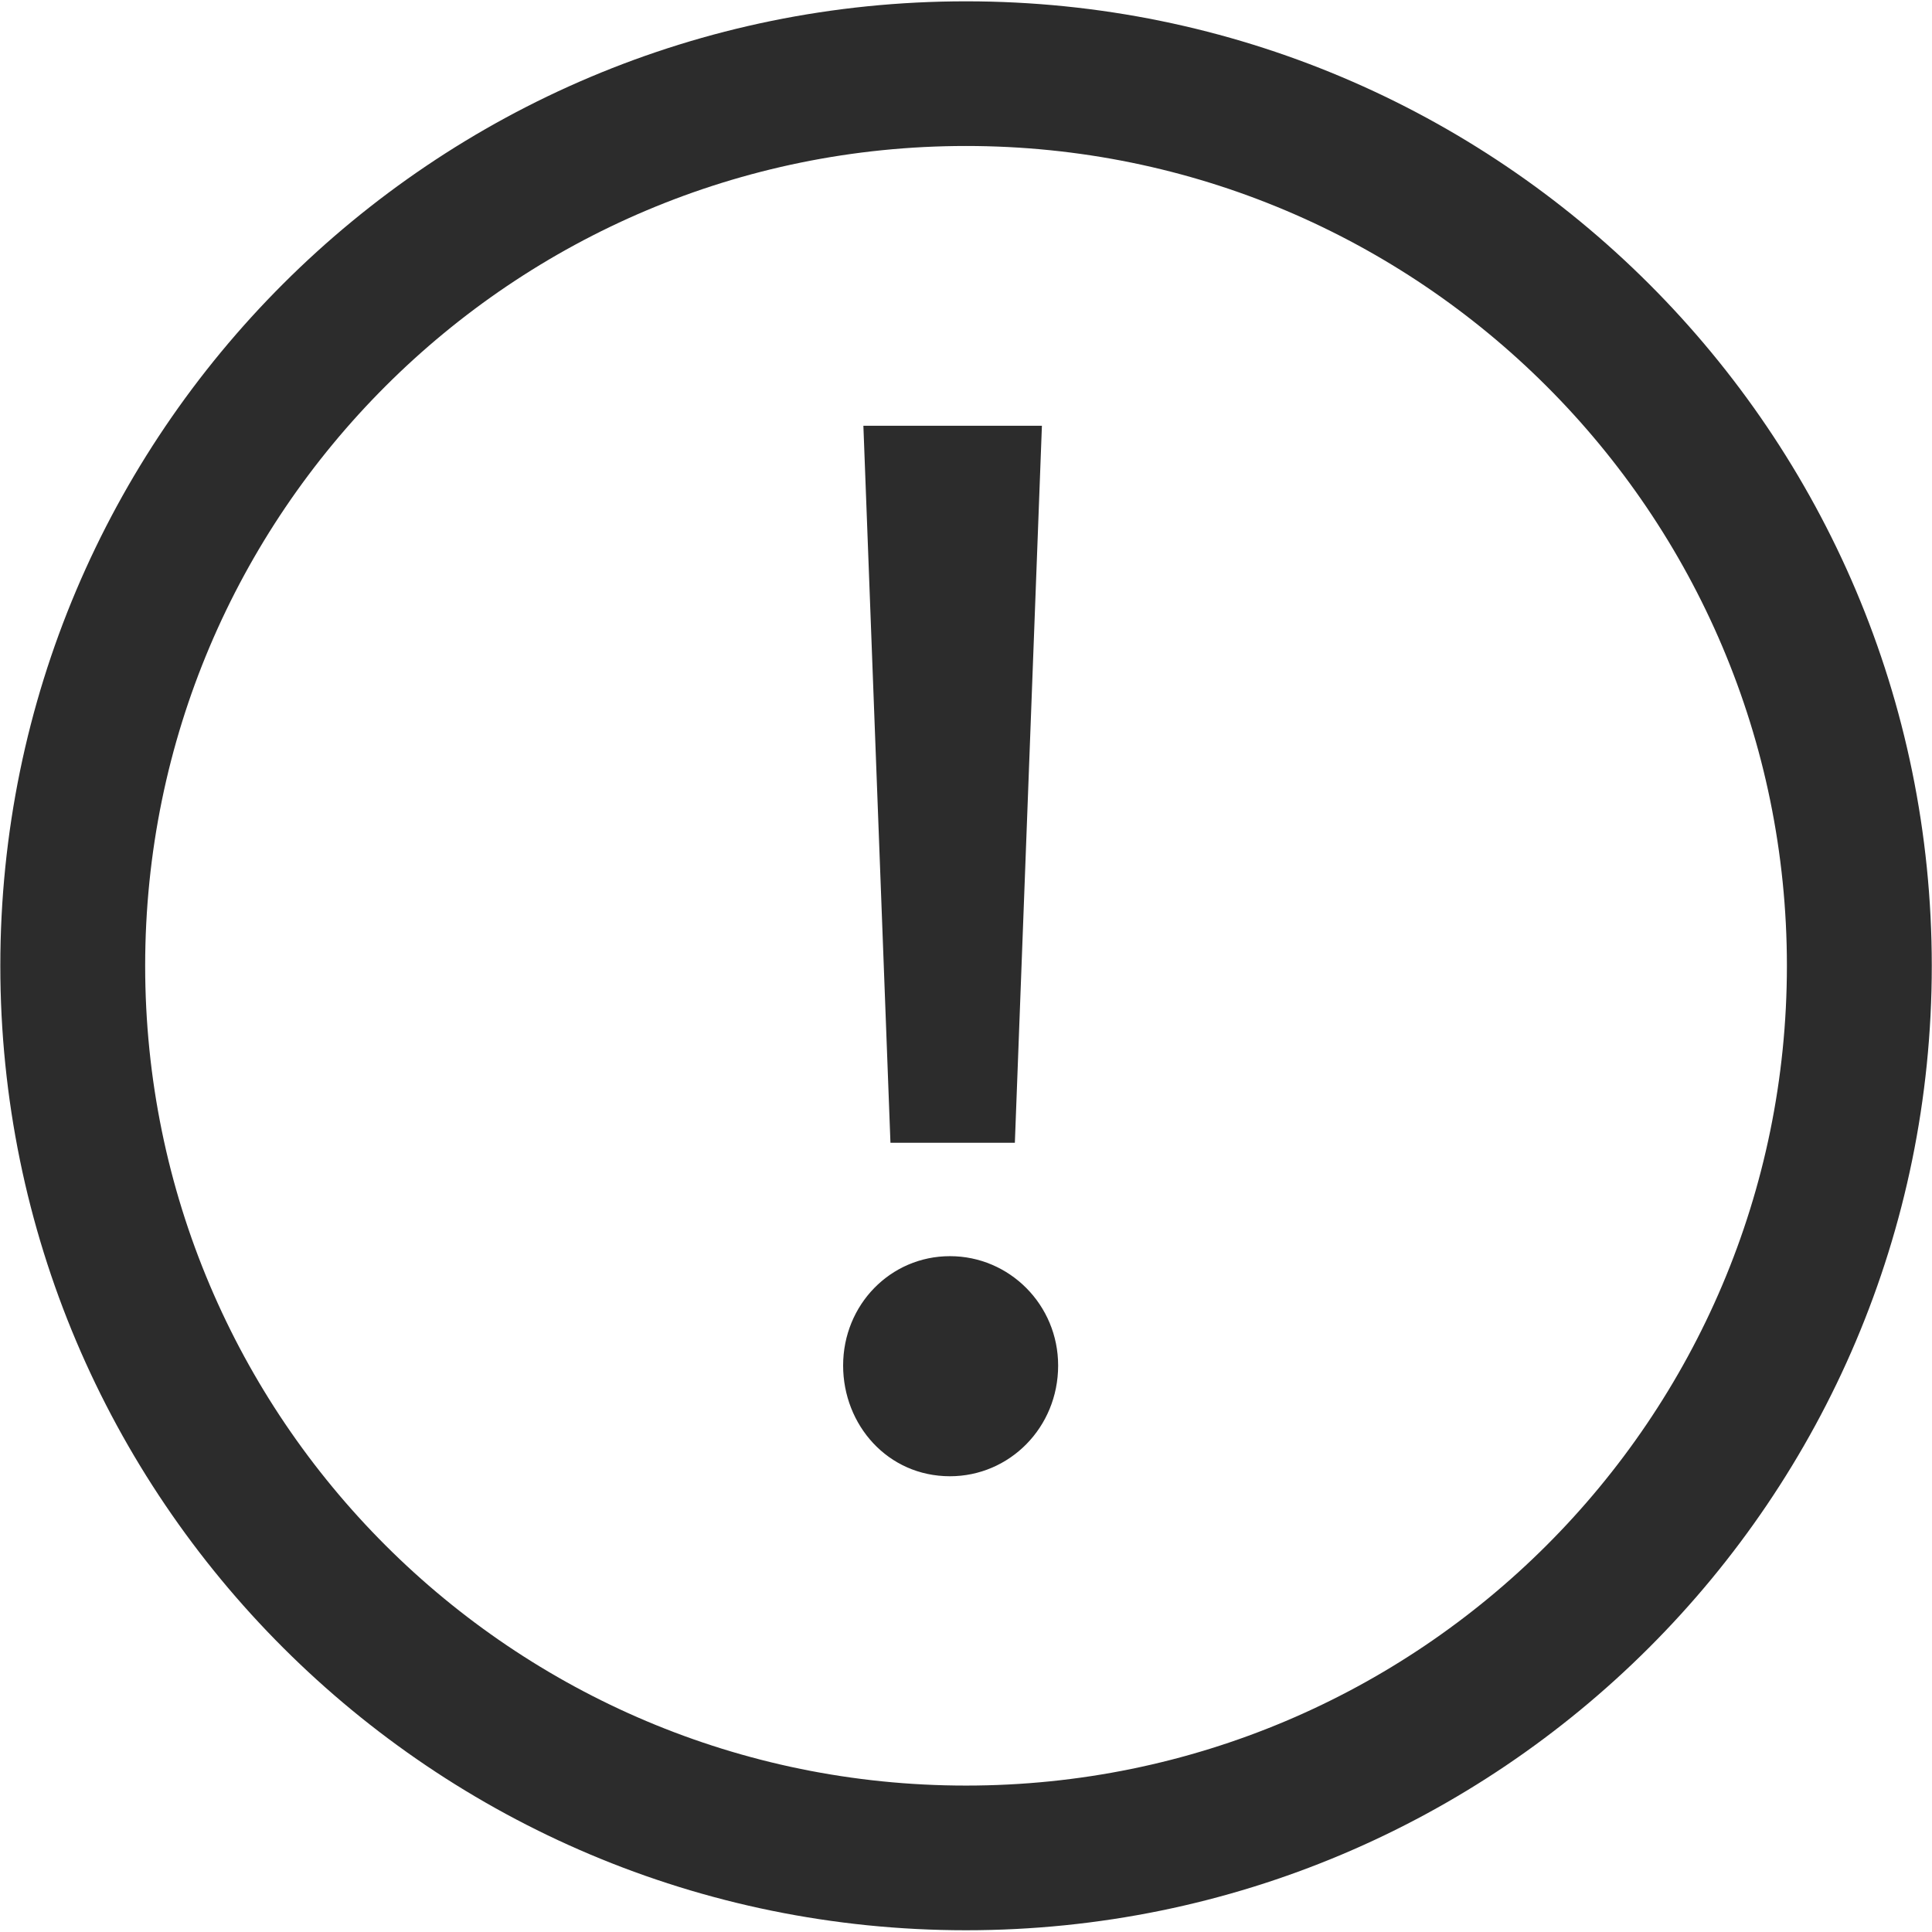
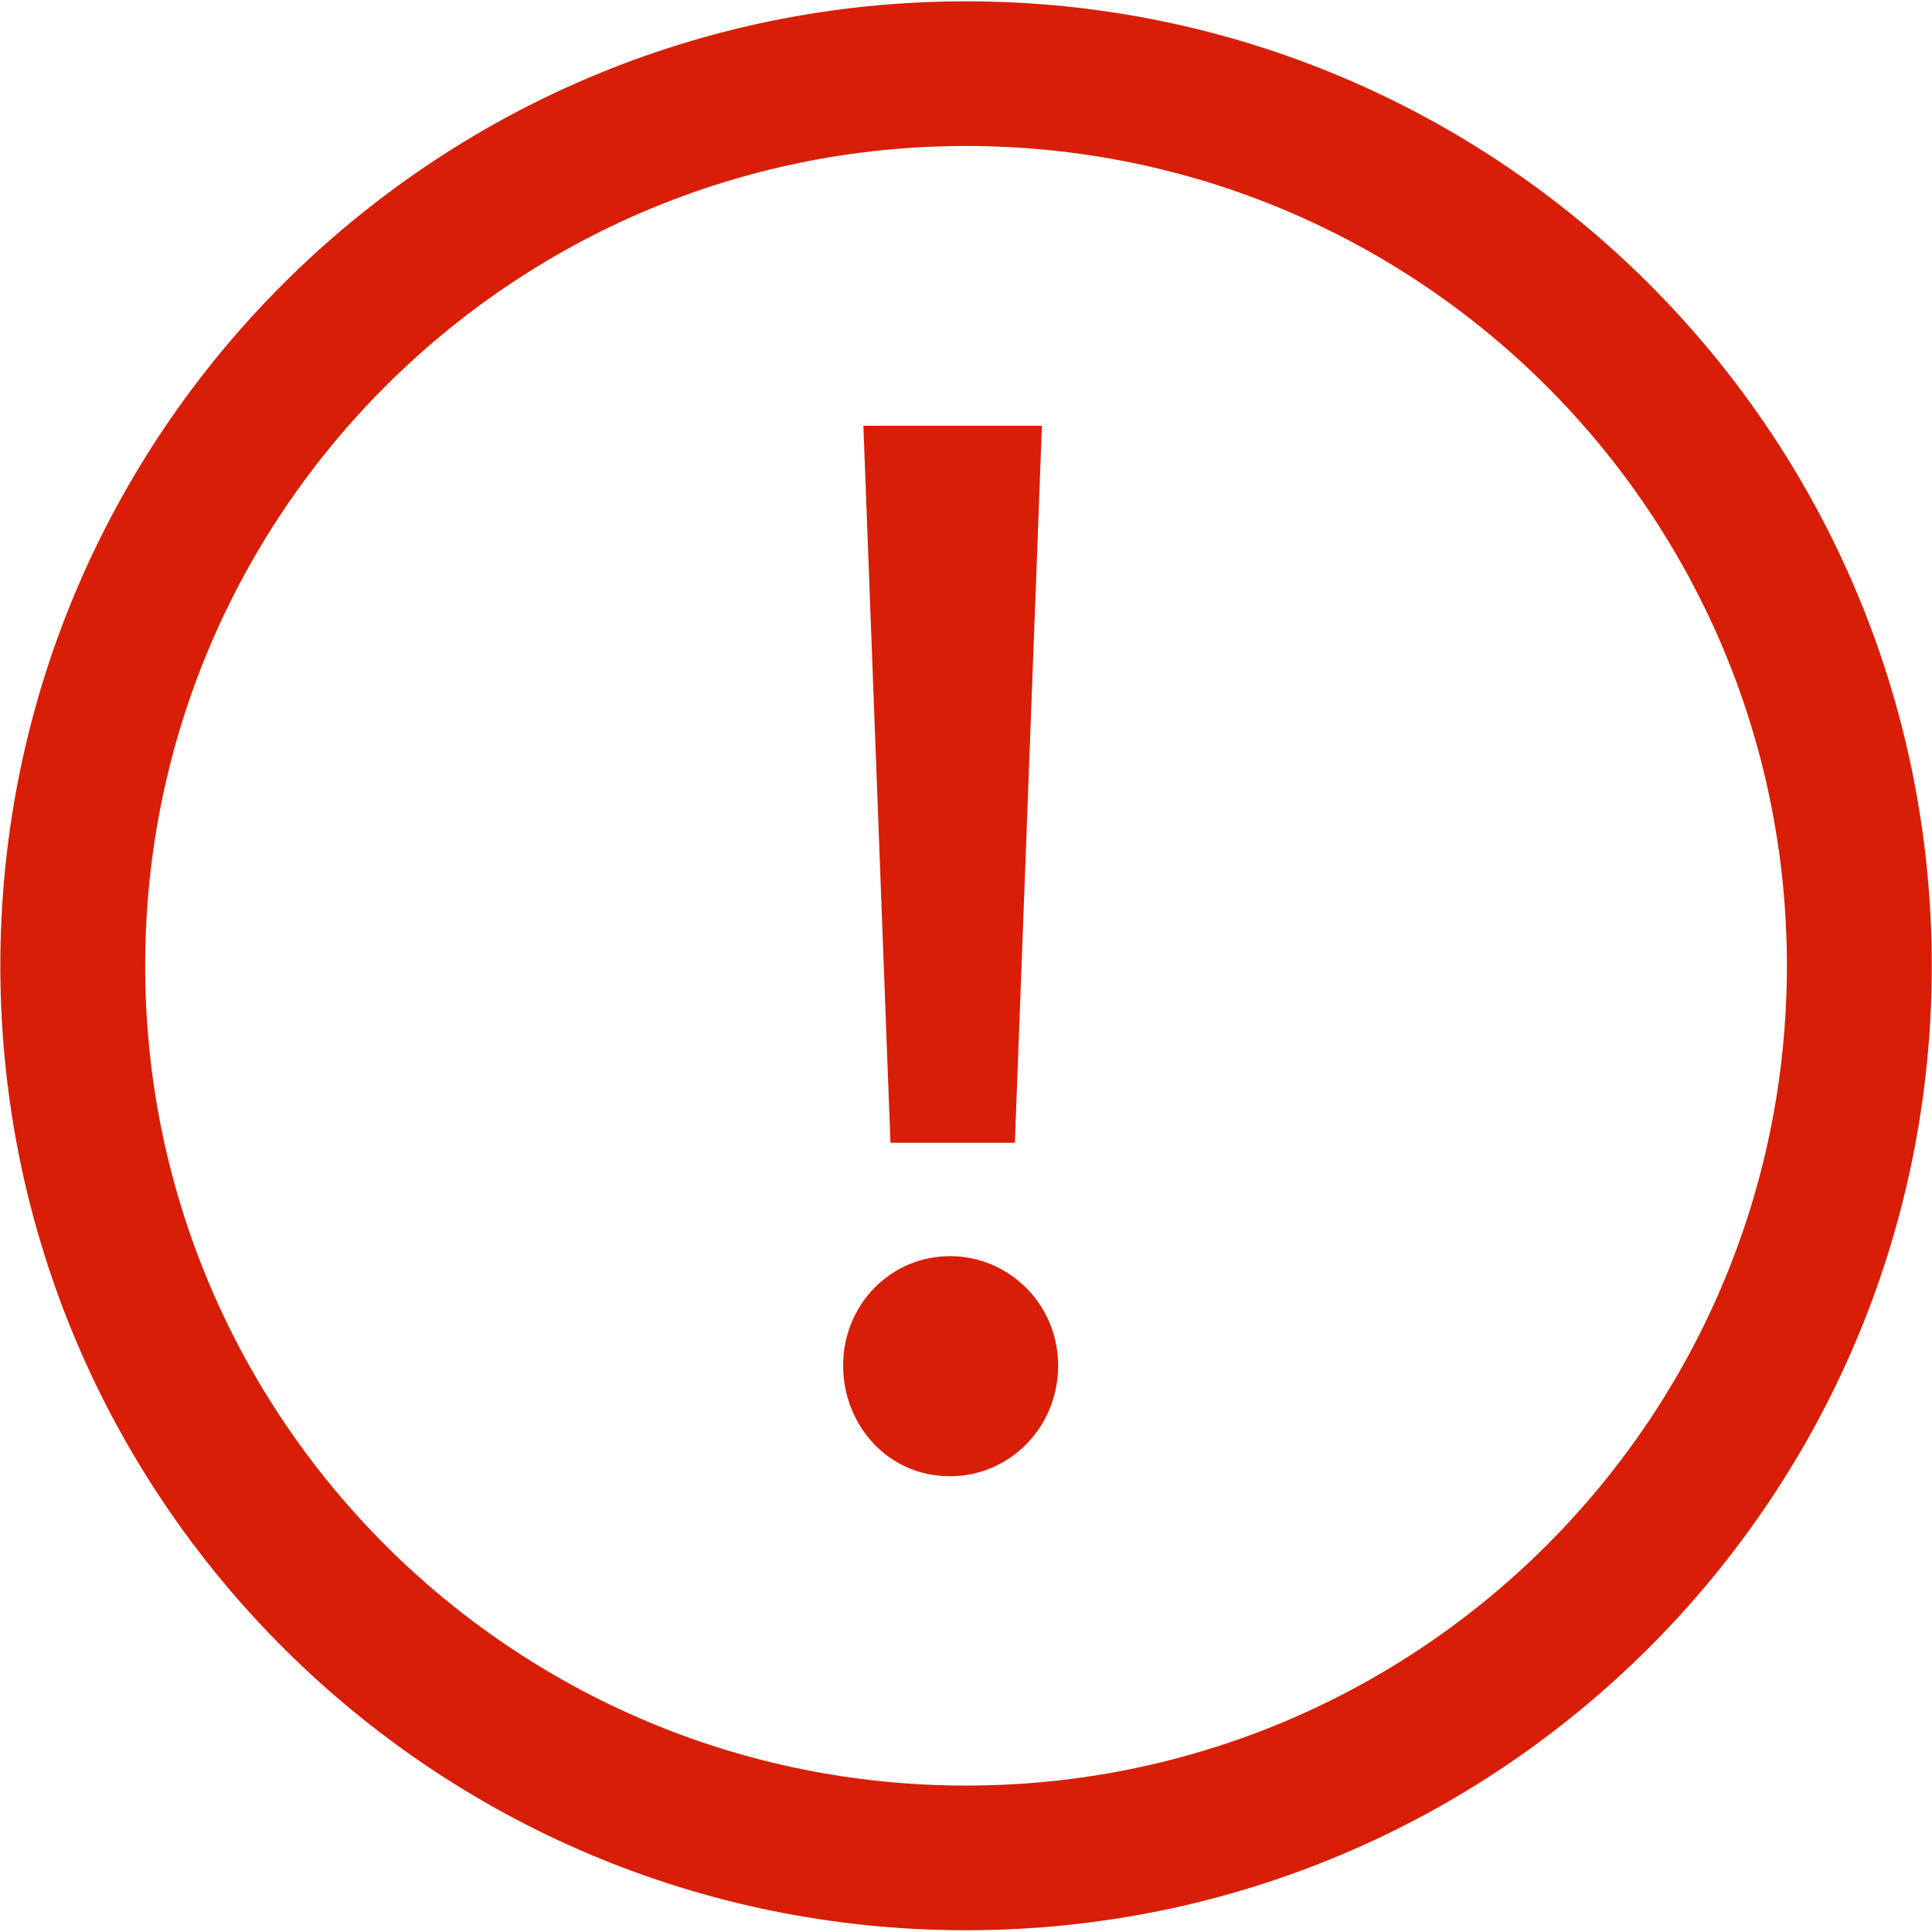
- <svg xmlns="http://www.w3.org/2000/svg" t="1733142817096" class="icon" viewBox="0 0 1024 1024" version="1.1" p-id="3165" width="200" height="200">
-   <path d="M512.02 0.7C229.341 0.7 0.169 229.561 0.169 511.883 0.169 794.206 229.341 1023.072 512.02 1023.072 794.708 1023.072 1023.884 794.207 1023.884 511.883 1023.883 229.561 794.708 0.7 512.02 0.7L512.02 0.7 512.02 0.7ZM512.02 946.392C271.736 946.392 76.942 751.847 76.942 511.885 76.942 271.906 271.736 77.373 512.02 77.373 752.301 77.373 947.096 271.906 947.096 511.885 947.095 751.846 752.301 946.392 512.02 946.392L512.02 946.392 512.02 946.392ZM537.898 605.68 552.234 225.652 457.61 225.652 471.959 605.68 537.898 605.68 537.898 605.68ZM503.504 665.793C471.96 665.793 446.874 691.555 446.874 723.754 446.874 755.248 470.514 782.443 503.504 782.443 535.015 782.443 560.836 756.673 560.836 723.754 560.836 691.556 535.015 665.793 503.504 665.793L503.504 665.793 503.504 665.793Z" fill="#2c2c2c" p-id="3166" />
+ <svg xmlns="http://www.w3.org/2000/svg" t="1733385173861" class="icon" viewBox="0 0 1024 1024" version="1.1" p-id="8943" width="200" height="200">
+   <path d="M512.02 0.7C229.341 0.7 0.169 229.561 0.169 511.883 0.169 794.206 229.341 1023.072 512.02 1023.072 794.708 1023.072 1023.884 794.207 1023.884 511.883 1023.883 229.561 794.708 0.7 512.02 0.7L512.02 0.7 512.02 0.7ZM512.02 946.392C271.736 946.392 76.942 751.847 76.942 511.885 76.942 271.906 271.736 77.373 512.02 77.373 752.301 77.373 947.096 271.906 947.096 511.885 947.095 751.846 752.301 946.392 512.02 946.392L512.02 946.392 512.02 946.392ZM537.898 605.68 552.234 225.652 457.61 225.652 471.959 605.68 537.898 605.68 537.898 605.68ZM503.504 665.793C471.96 665.793 446.874 691.555 446.874 723.754 446.874 755.248 470.514 782.443 503.504 782.443 535.015 782.443 560.836 756.673 560.836 723.754 560.836 691.556 535.015 665.793 503.504 665.793L503.504 665.793 503.504 665.793Z" fill="#d81e06" p-id="8944" />
</svg>
